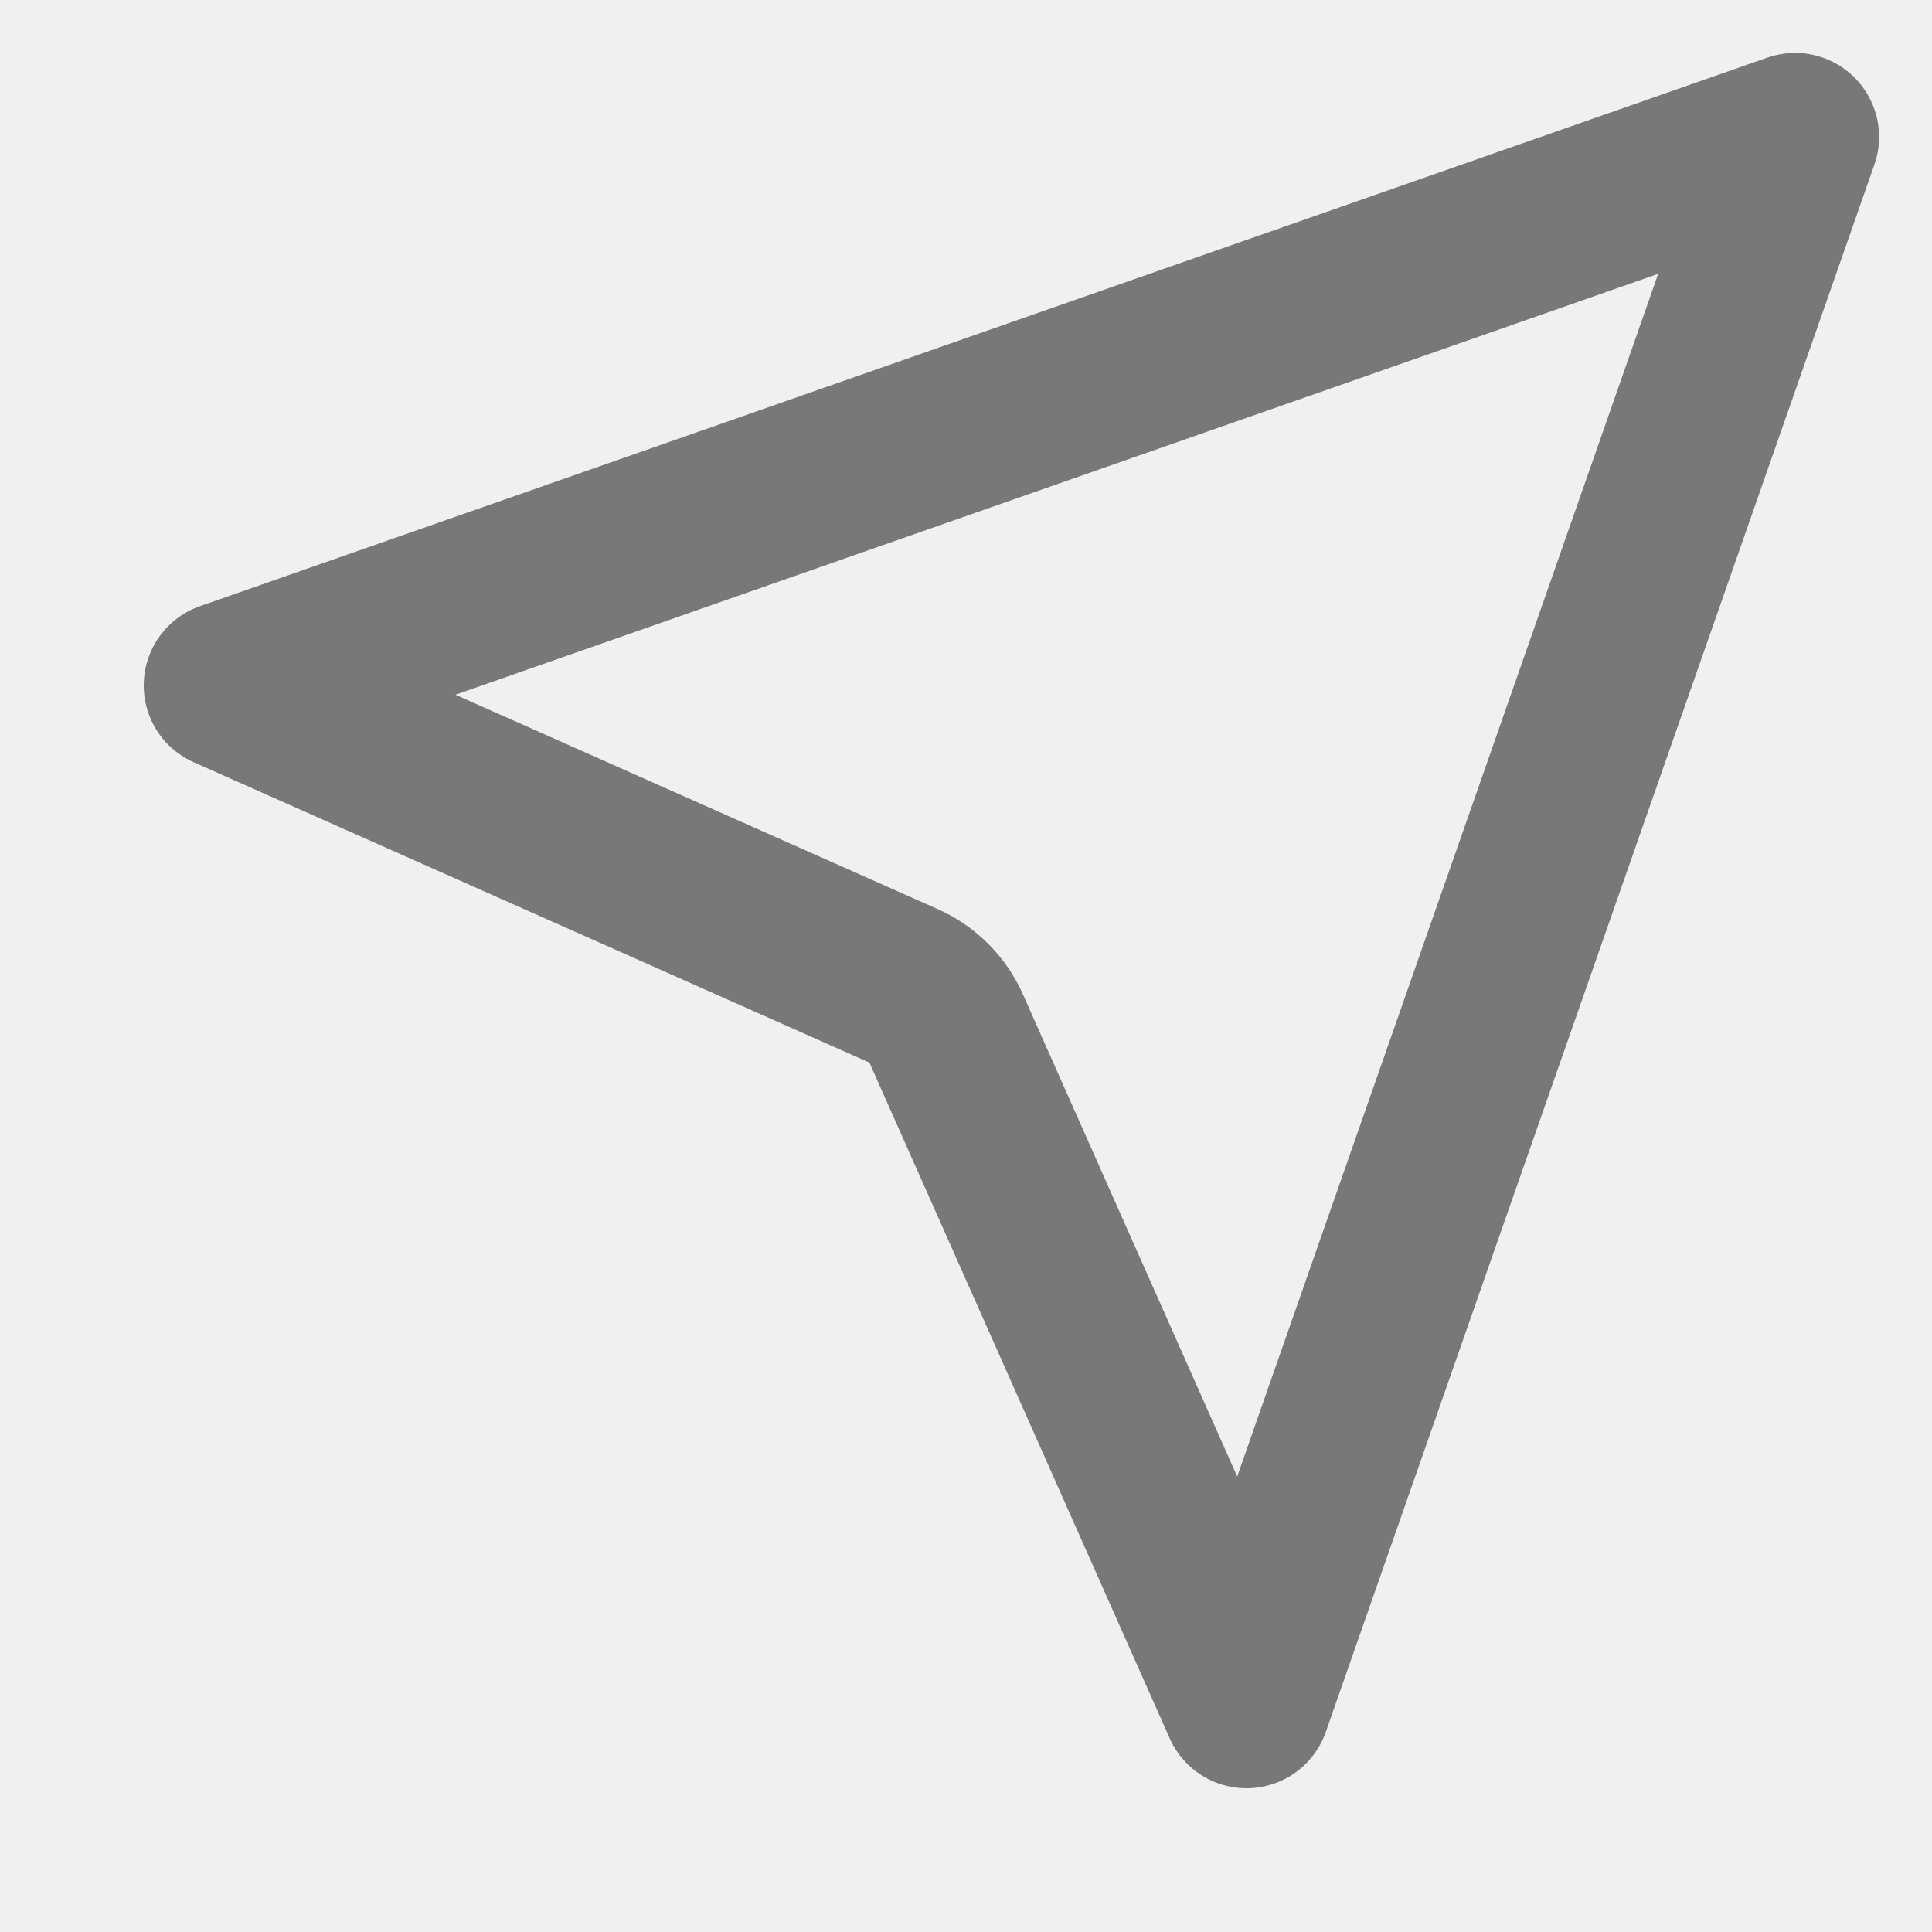
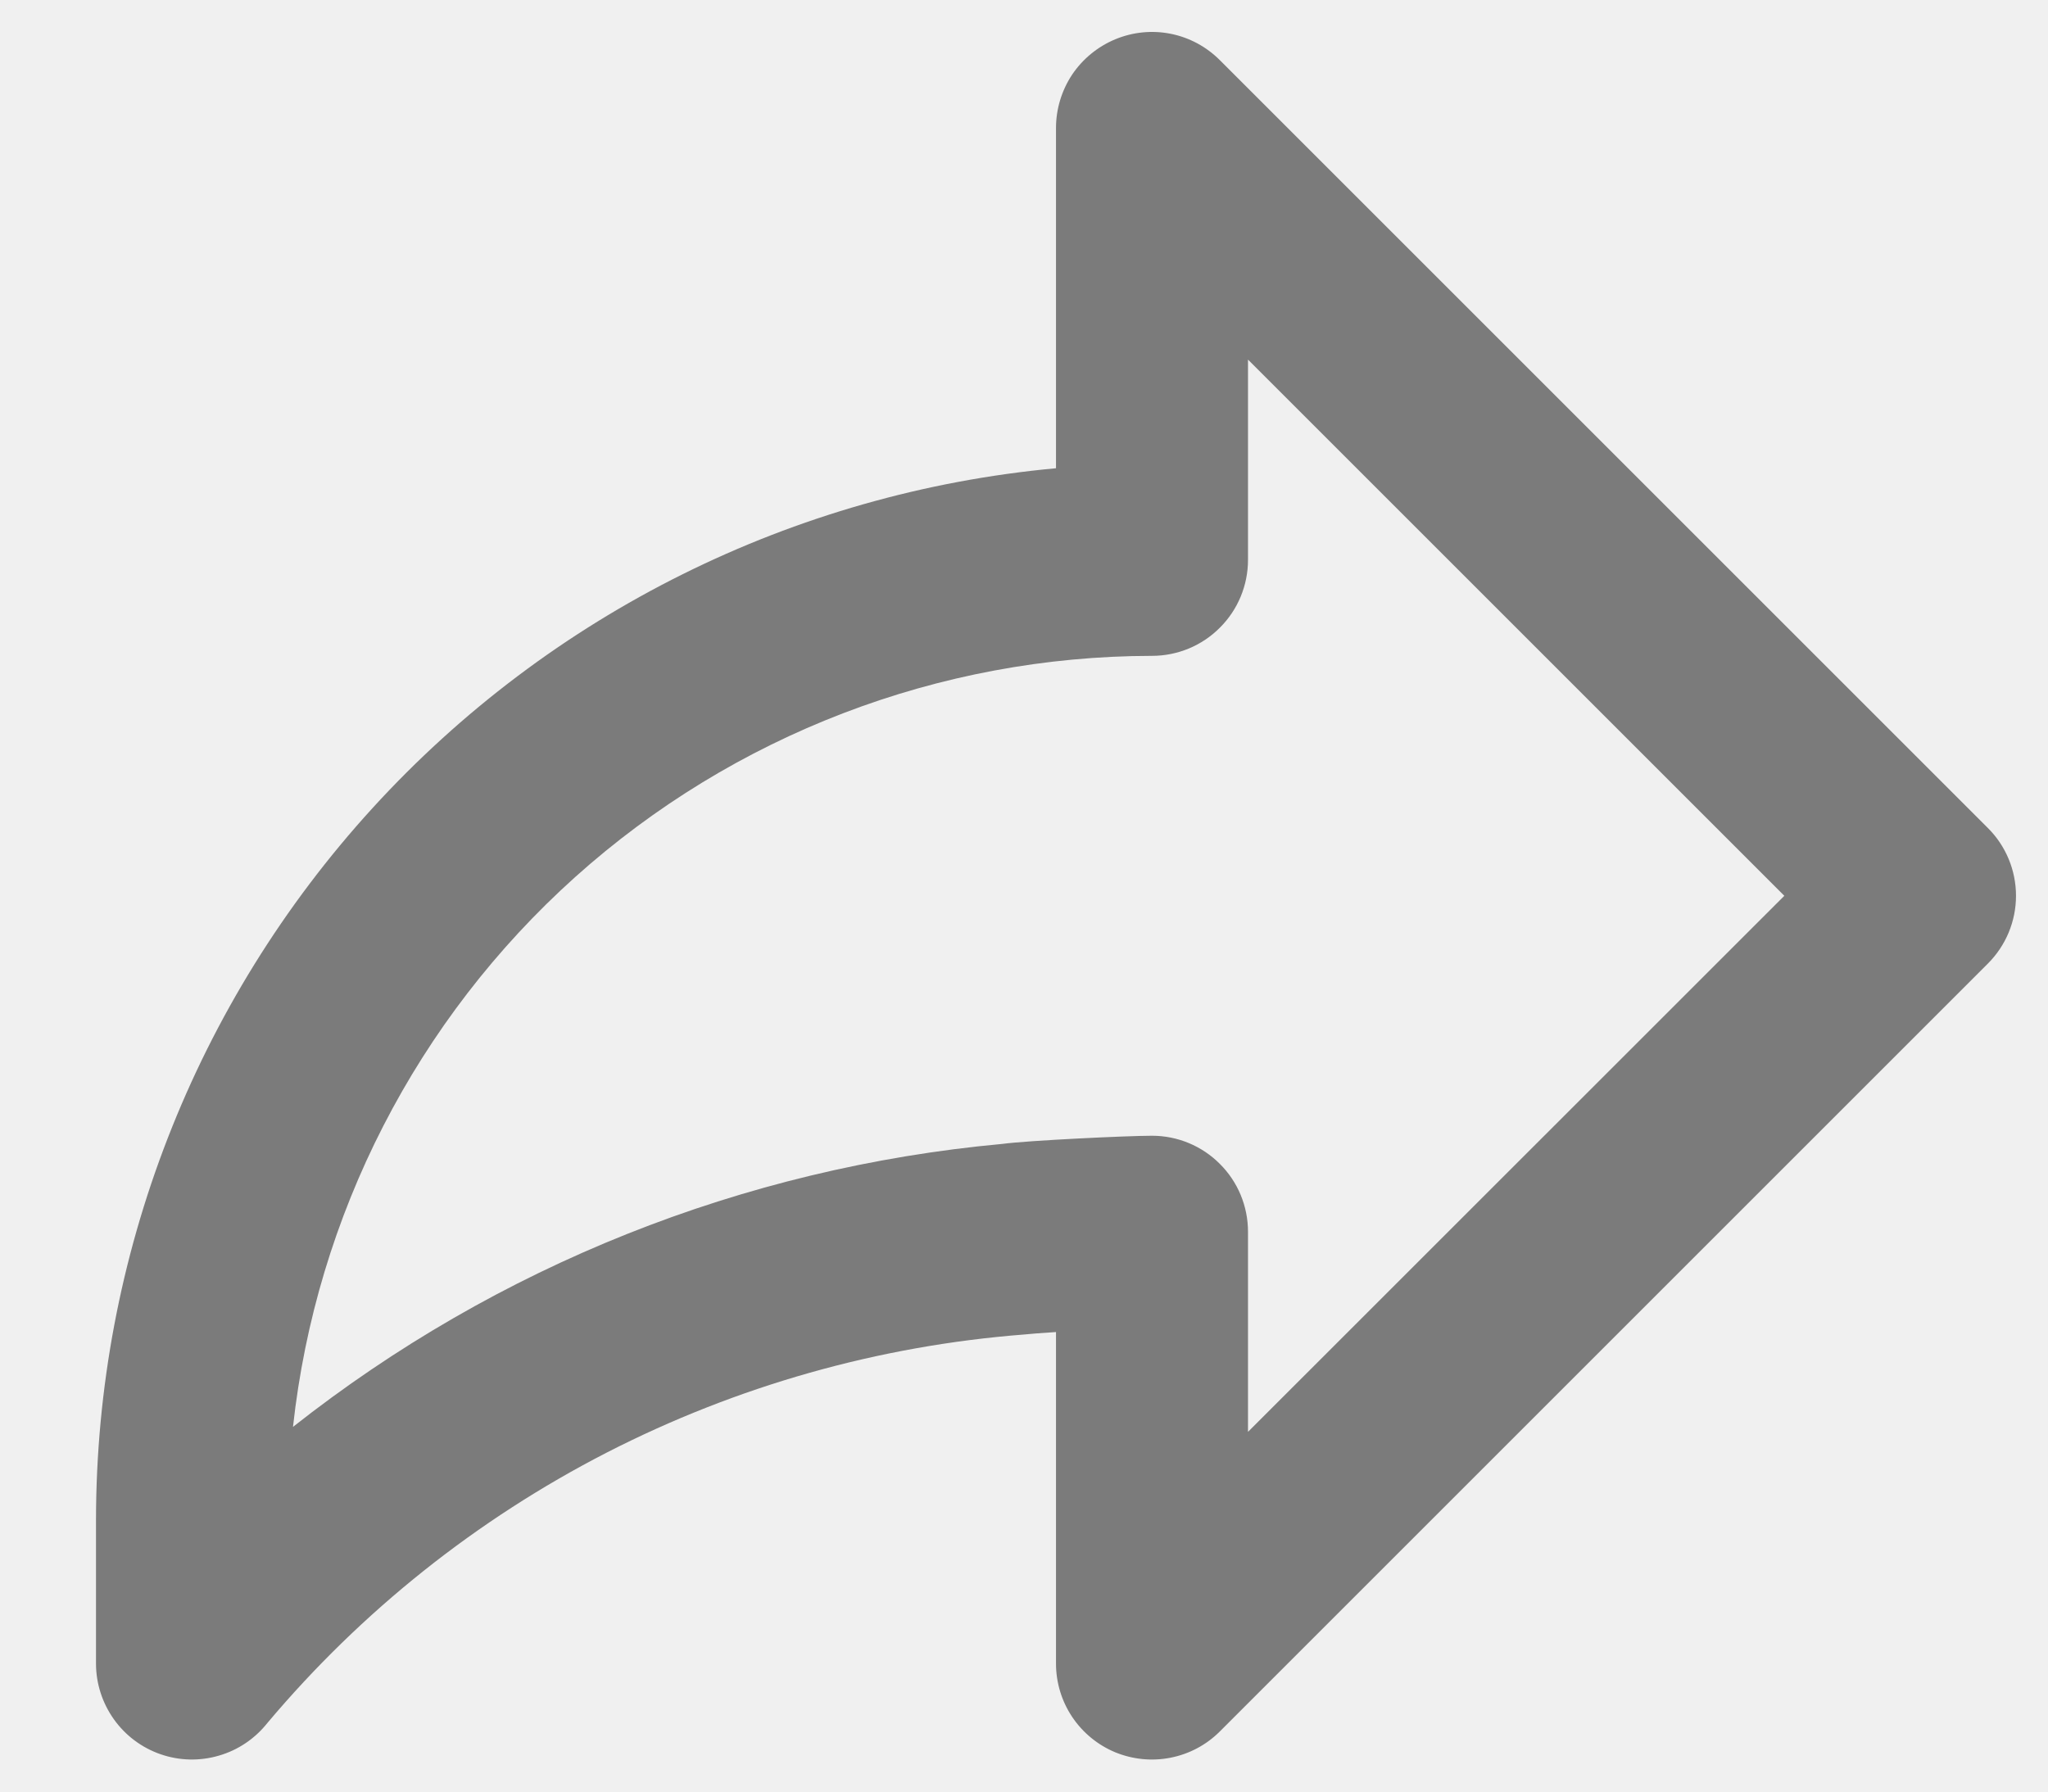
- <svg xmlns="http://www.w3.org/2000/svg" width="23" height="23" viewBox="0 0 23 23" fill="none">
-   <path d="M2.711 8.16L21.37 1.63L14.839 20.289L11.264 12.244C11.163 12.017 10.982 11.836 10.756 11.736L2.711 8.16Z" stroke="black" stroke-opacity="0.5" stroke-width="2" stroke-linejoin="round" />
-   <mask id="path-2-inside-1_179_3073" fill="white">
-     <path d="M23 0L10.351 12.65Z" />
-   </mask>
-   <path d="M24.415 1.414C25.196 0.633 25.196 -0.633 24.415 -1.414C23.634 -2.195 22.367 -2.195 21.586 -1.414L24.415 1.414ZM8.936 11.236C8.155 12.017 8.155 13.283 8.936 14.064C9.717 14.845 10.984 14.845 11.765 14.064L8.936 11.236ZM21.586 -1.414L8.936 11.236L11.765 14.064L24.415 1.414L21.586 -1.414Z" fill="black" fill-opacity="0.5" mask="url(#path-2-inside-1_179_3073)" />
+ <svg xmlns="http://www.w3.org/2000/svg" width="16" height="14" viewBox="0 0 16 14" fill="none">
+   <path d="M15.53 6.47L9.53 0.47C9.425 0.365 9.292 0.293 9.146 0.264C9.001 0.235 8.85 0.25 8.713 0.307C8.576 0.364 8.459 0.46 8.376 0.583C8.294 0.707 8.25 0.852 8.25 1V3.659C6.201 3.848 4.297 4.795 2.91 6.315C1.523 7.835 0.752 9.817 0.75 11.875V13C0.75 13.155 0.799 13.307 0.889 13.434C0.979 13.561 1.107 13.657 1.254 13.708C1.401 13.759 1.56 13.763 1.71 13.719C1.859 13.676 1.991 13.587 2.088 13.465C2.823 12.591 3.724 11.873 4.74 11.351C5.756 10.83 6.865 10.516 8.003 10.428C8.041 10.424 8.134 10.416 8.25 10.409V13C8.25 13.148 8.294 13.293 8.376 13.416C8.459 13.54 8.576 13.636 8.713 13.693C8.85 13.749 9.001 13.764 9.146 13.735C9.292 13.706 9.425 13.635 9.53 13.53L15.53 7.53C15.671 7.389 15.75 7.199 15.75 7C15.75 6.801 15.671 6.61 15.53 6.47ZM9.75 11.189V9.625C9.75 9.426 9.671 9.235 9.53 9.095C9.39 8.954 9.199 8.875 9 8.875C8.809 8.875 8.028 8.912 7.829 8.939C5.807 9.125 3.883 9.893 2.289 11.15C2.47 9.495 3.255 7.966 4.493 6.854C5.731 5.743 7.336 5.127 9 5.125C9.199 5.125 9.39 5.046 9.53 4.905C9.671 4.765 9.75 4.574 9.75 4.375V2.81L13.94 7L9.75 11.189Z" fill="#7B7B7B" />
</svg>
